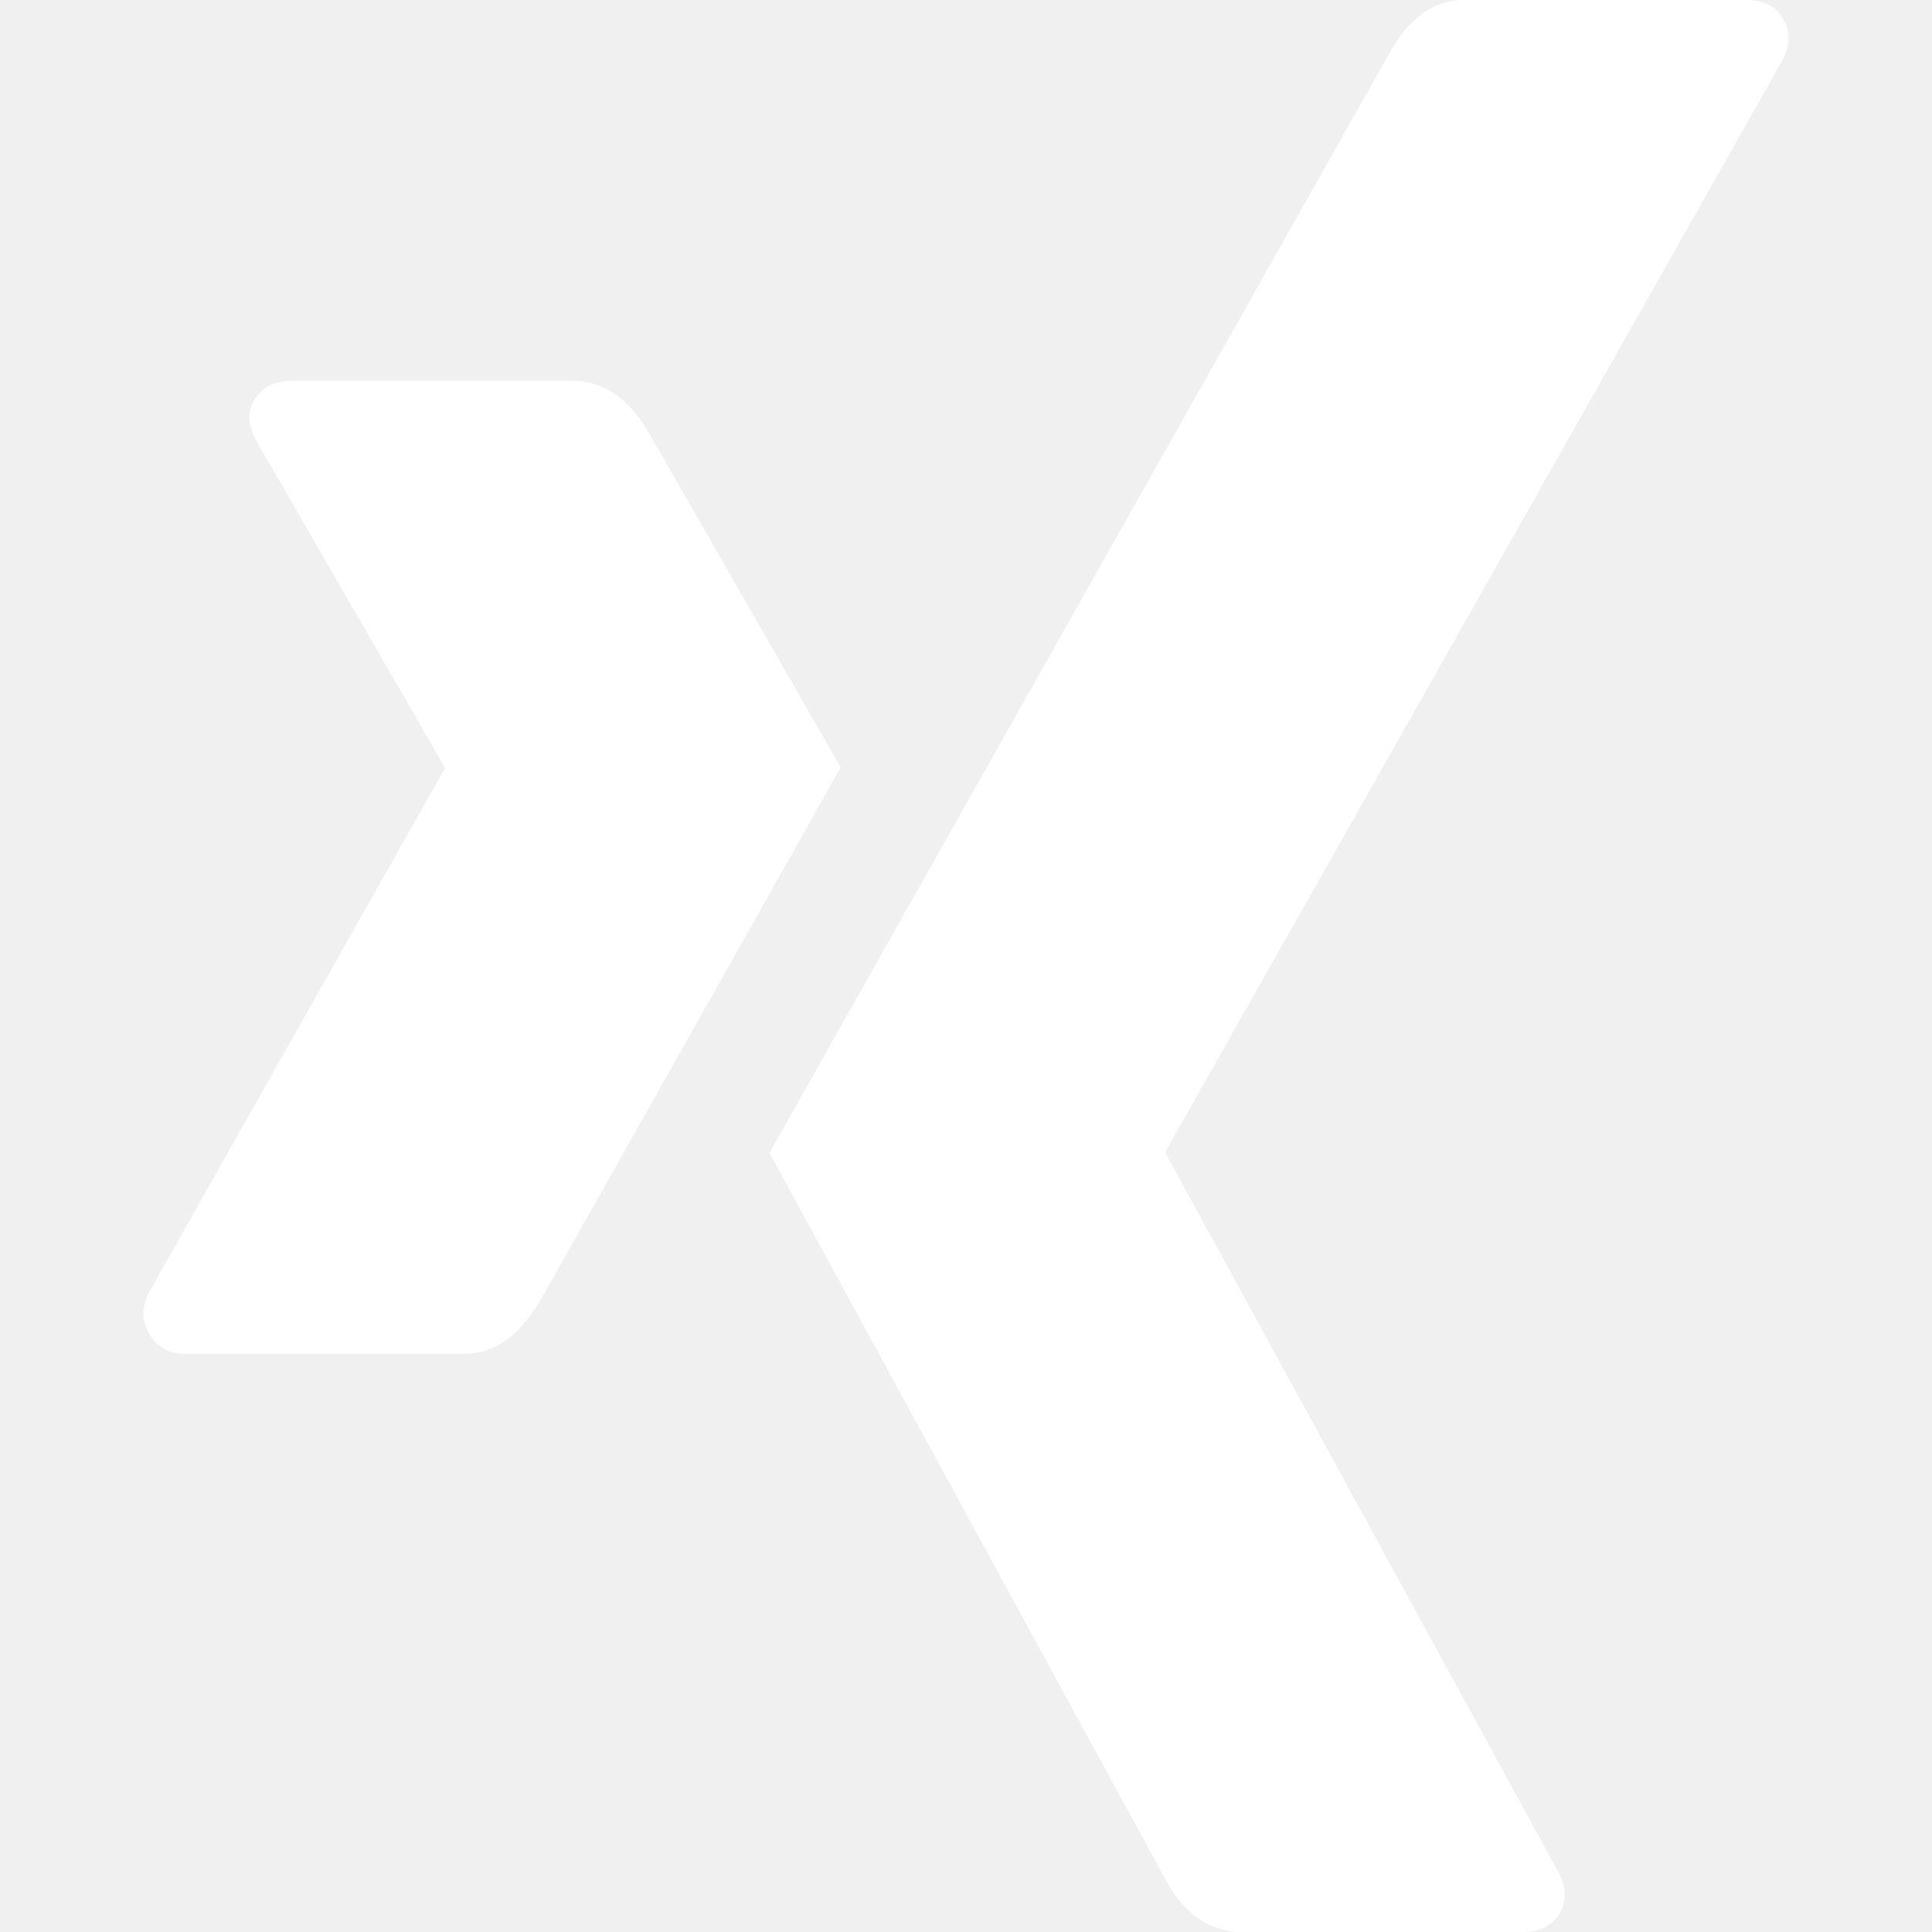
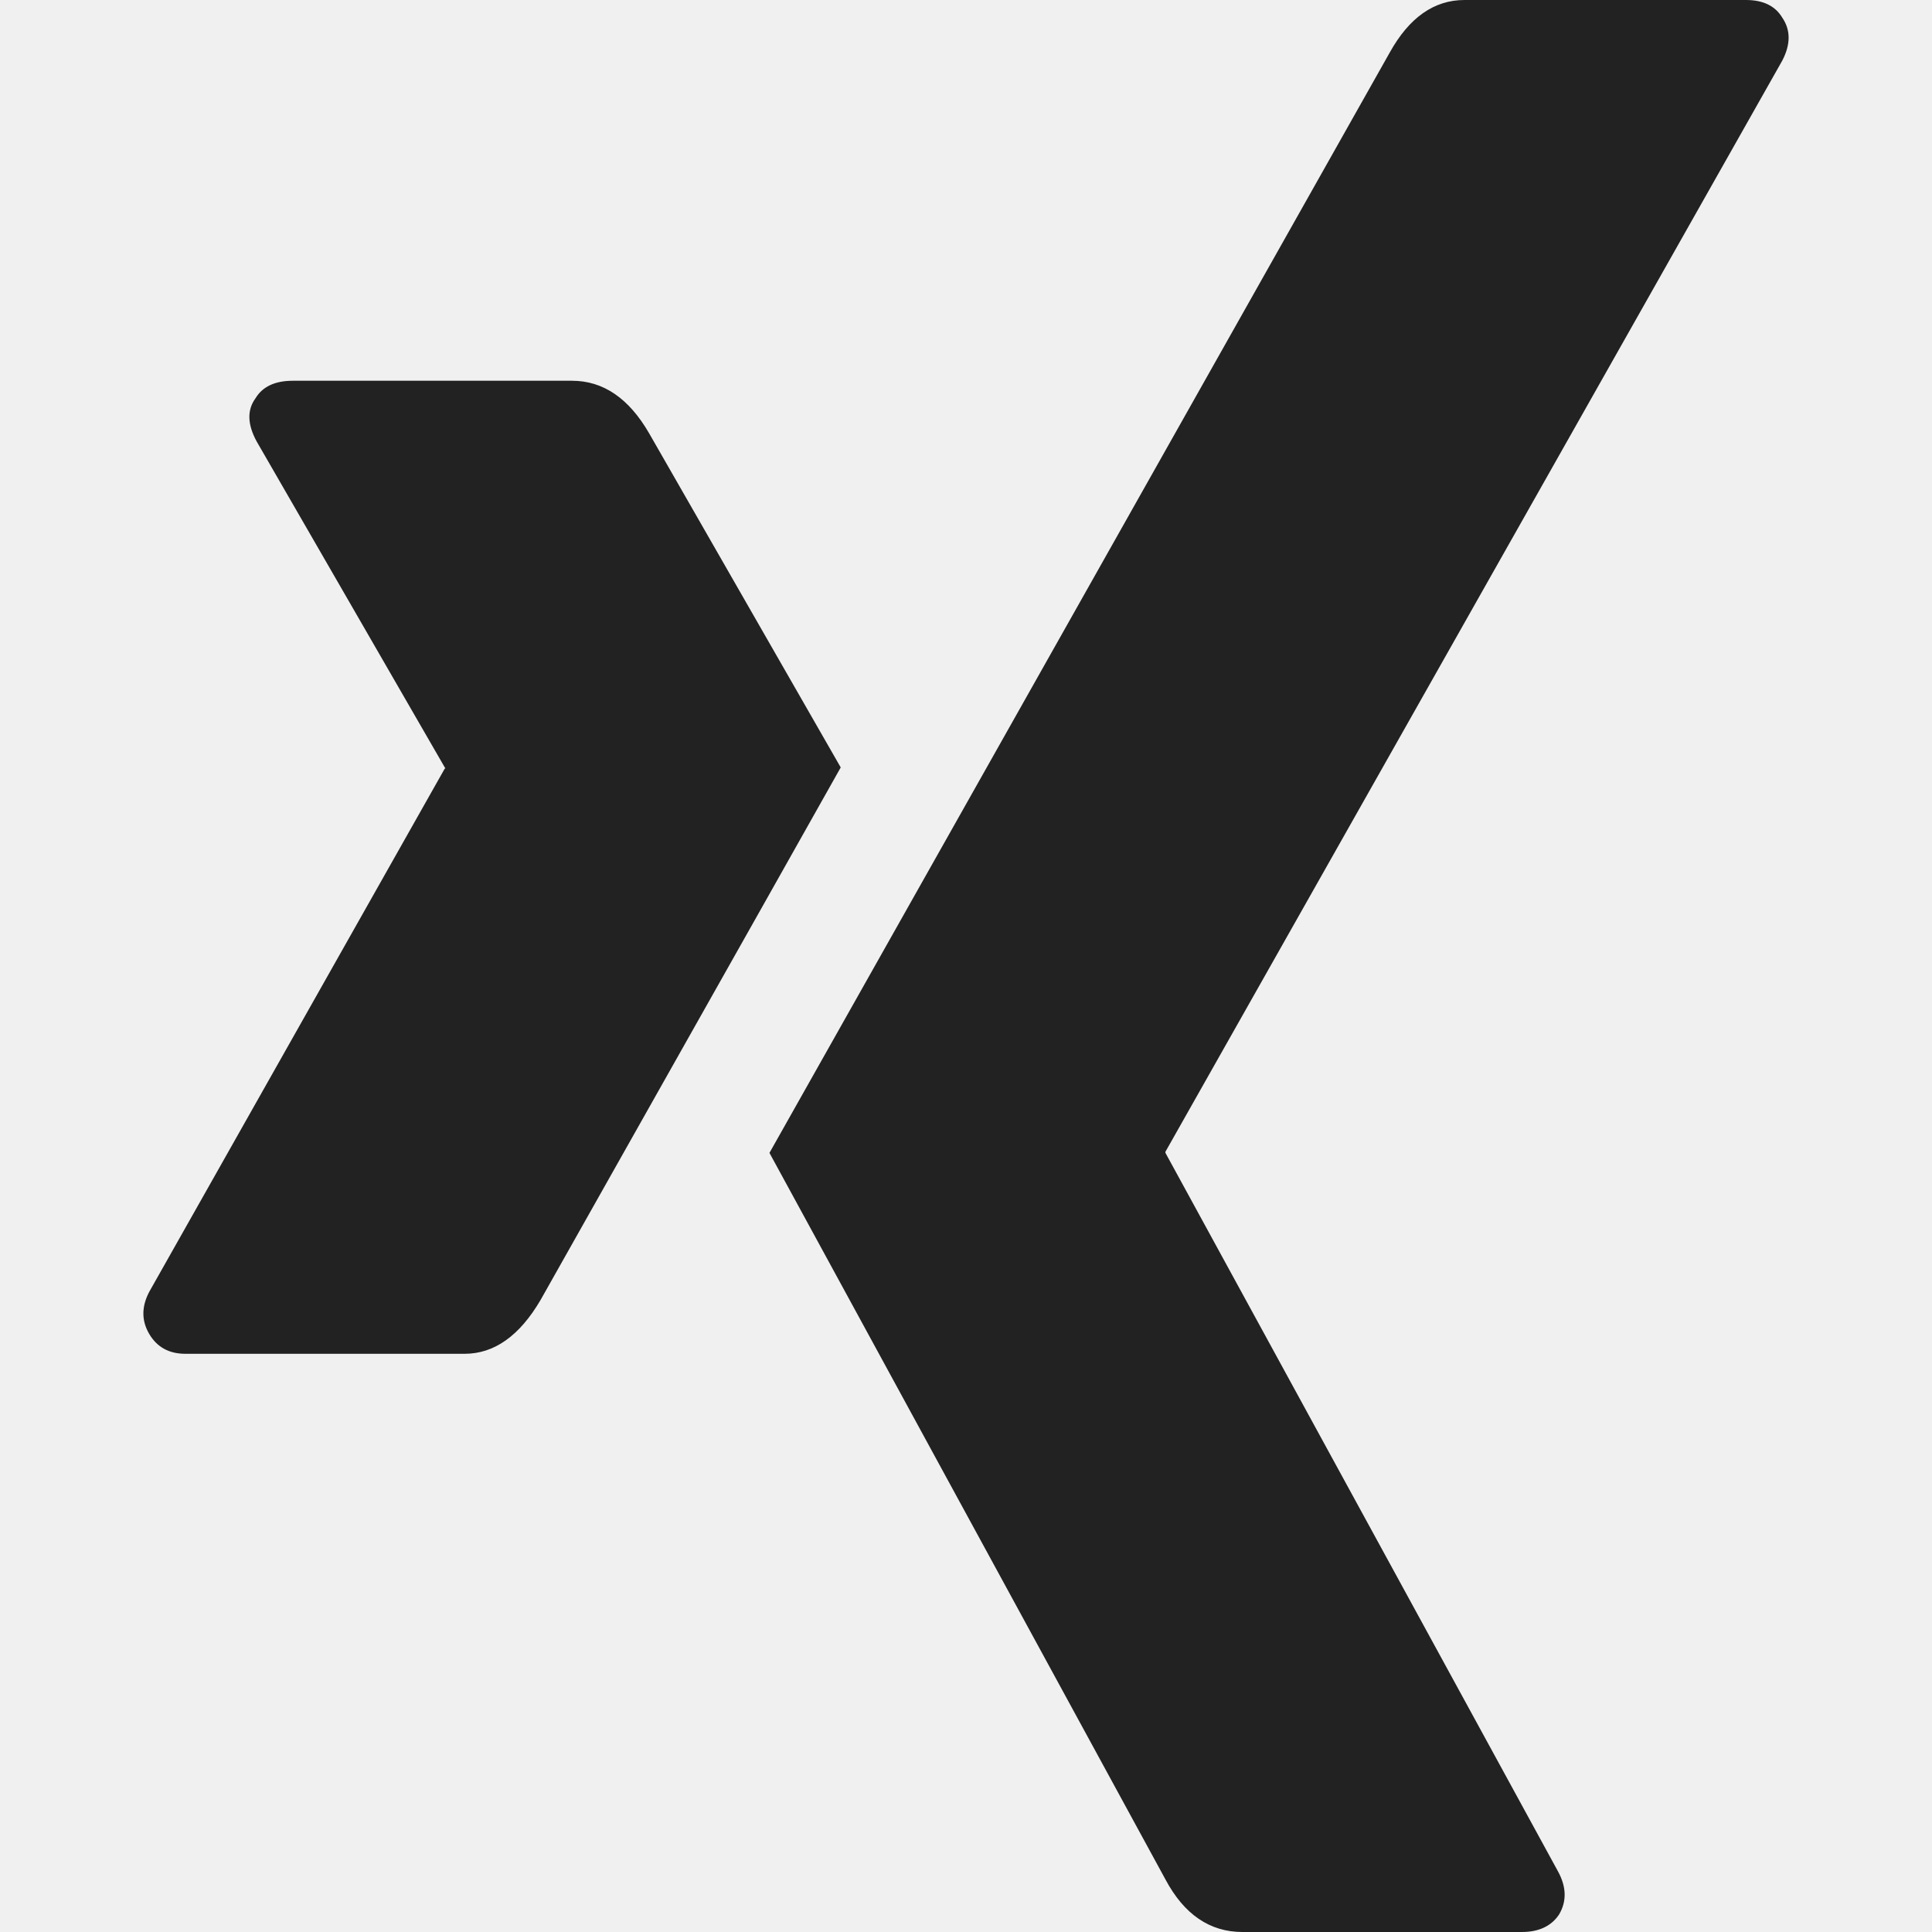
<svg xmlns="http://www.w3.org/2000/svg" version="1.1" id="Capa_1" x="0px" y="0px" viewBox="0 0 472.23 472.23" style="enable-background:new 0 0 472.23 472.23;" xml:space="preserve">
-   <path d="M158.668,105.918c-4.949-8.569-11.231-12.851-18.842-12.851H71.59c-4.377,0-7.421,1.429-9.136,4.281    c-2.091,2.855-1.997,6.379,0.288,10.566l45.966,79.656c0.188,0.193,0.188,0.288,0,0.288L36.473,315.763    c-1.903,3.628-1.903,7.05,0,10.287c1.908,3.237,4.854,4.853,8.853,4.853h68.235c7.232,0,13.418-4.377,18.555-13.134    c47.014-83.362,71.475-126.761,73.378-130.188L158.668,105.918z" fill="#FFFFFF" />
-   <path d="M435.613,14.847c2.095-3.996,2.095-7.517,0-10.562c-1.718-2.851-4.661-4.281-8.85-4.285h-68.806    c-7.426,0-13.515,4.281-18.274,12.847c-97.647,173.209-148.18,262.856-151.607,268.948l96.788,177.586    c4.564,8.565,10.848,12.85,18.842,12.85h68.241c4.186,0,7.225-1.43,9.134-4.284c1.903-3.237,1.808-6.755-0.287-10.567    l-95.93-175.584v-0.284L435.613,14.847z" fill="#FFFFFF" />
+   <path d="M158.668,105.918c-4.949-8.569-11.231-12.851-18.842-12.851H71.59c-4.377,0-7.421,1.429-9.136,4.281    c-2.091,2.855-1.997,6.379,0.288,10.566l45.966,79.656c0.188,0.193,0.188,0.288,0,0.288L36.473,315.763    c-1.903,3.628-1.903,7.05,0,10.287c1.908,3.237,4.854,4.853,8.853,4.853h68.235c7.232,0,13.418-4.377,18.555-13.134    c47.014-83.362,71.475-126.761,73.378-130.188L158.668,105.918z" fill="#222" />
+   <path d="M435.613,14.847c2.095-3.996,2.095-7.517,0-10.562c-1.718-2.851-4.661-4.281-8.85-4.285h-68.806    c-7.426,0-13.515,4.281-18.274,12.847c-97.647,173.209-148.18,262.856-151.607,268.948l96.788,177.586    c4.564,8.565,10.848,12.85,18.842,12.85h68.241c4.186,0,7.225-1.43,9.134-4.284c1.903-3.237,1.808-6.755-0.287-10.567    l-95.93-175.584v-0.284L435.613,14.847z" fill="#222" />
</svg>
